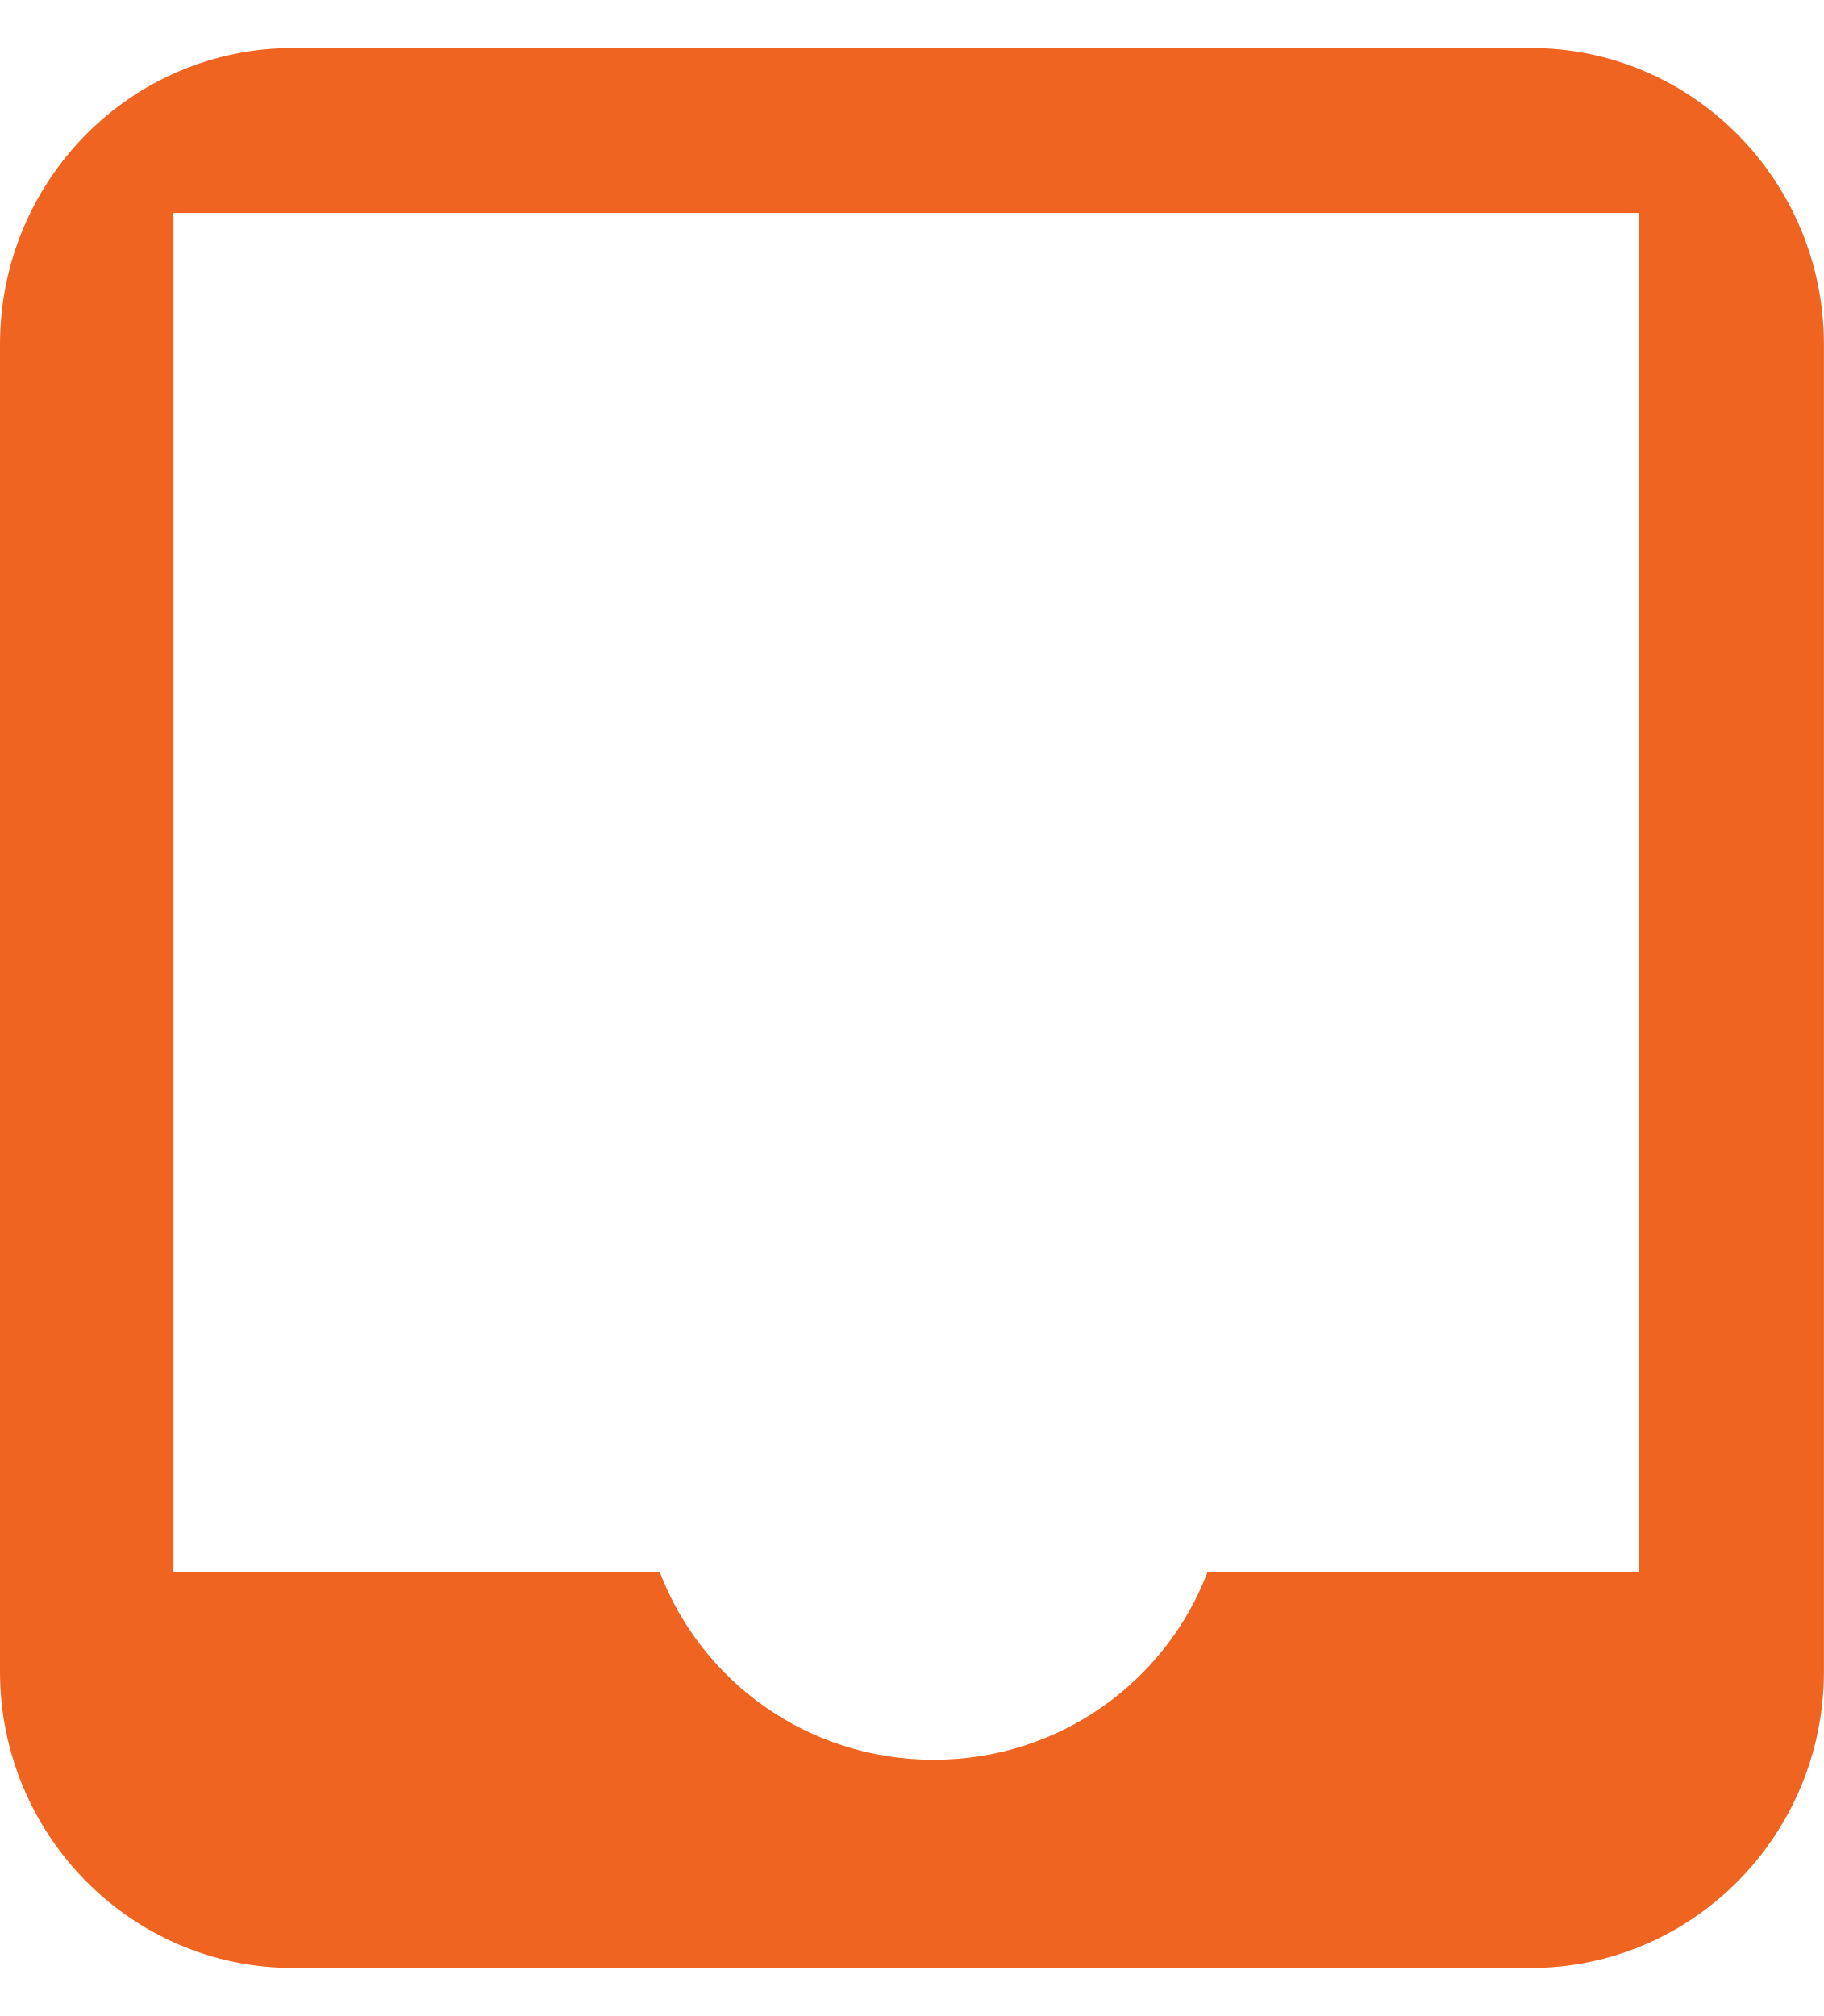
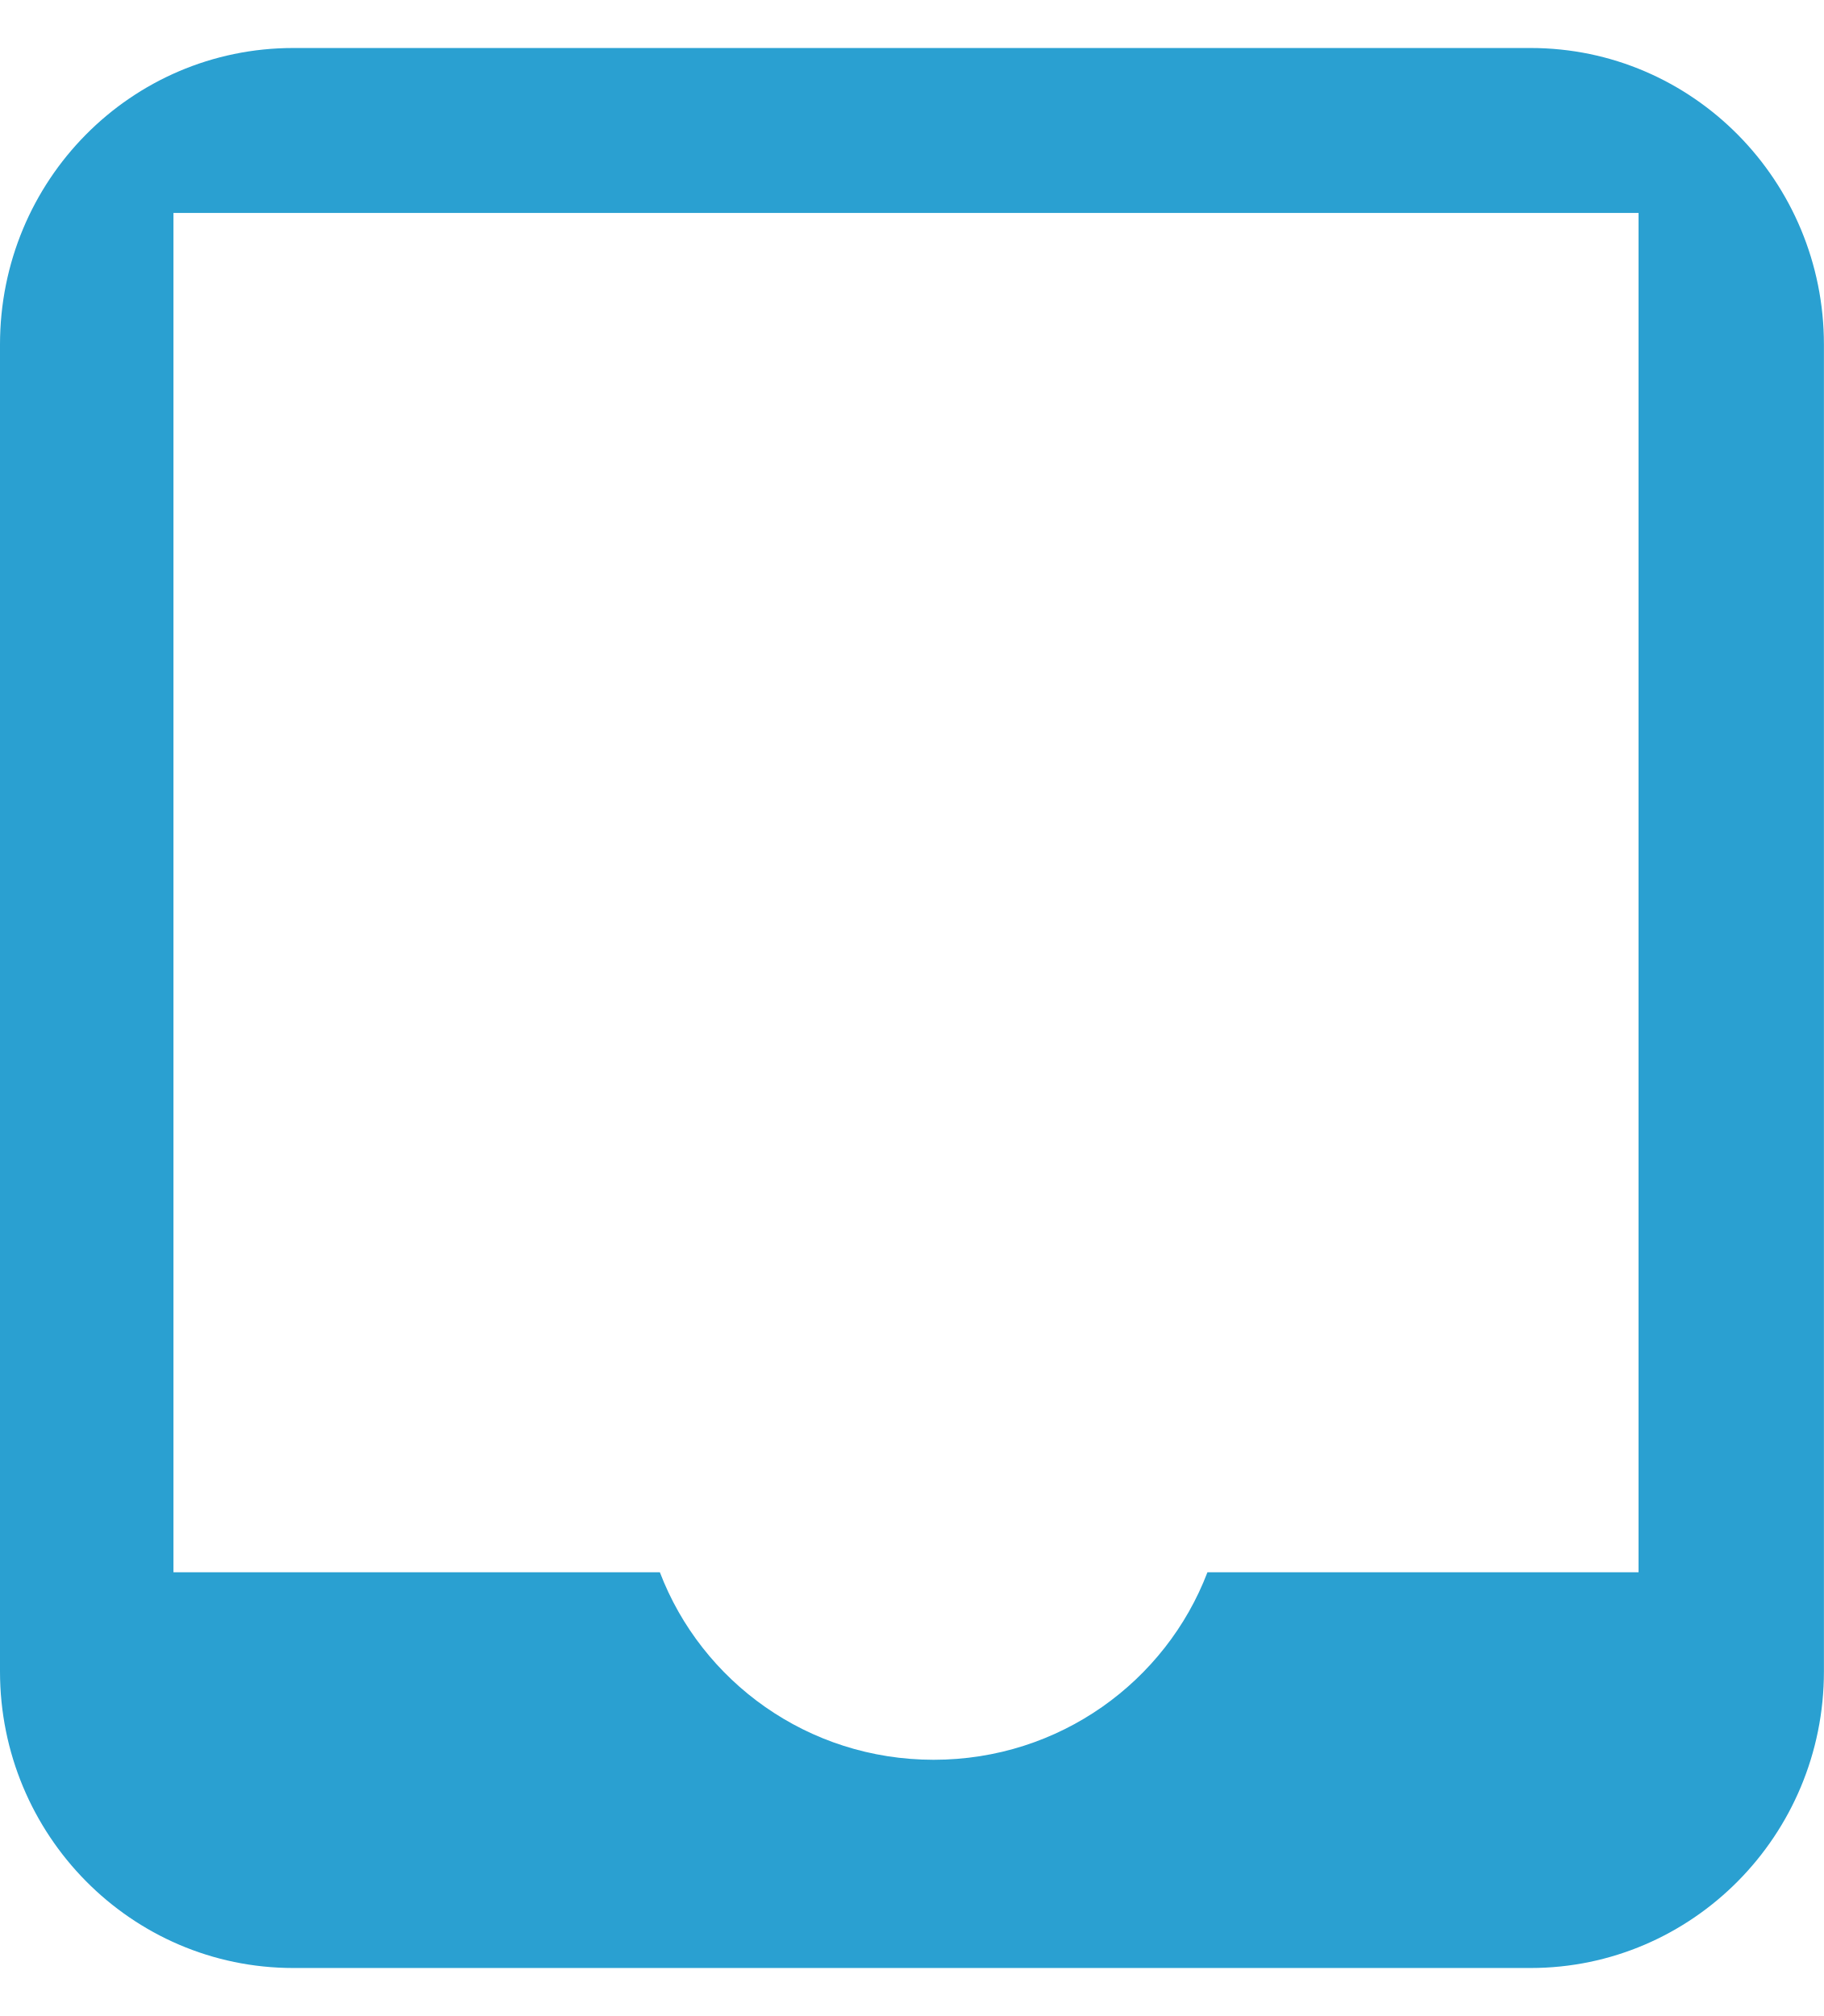
<svg xmlns="http://www.w3.org/2000/svg" width="19" height="21" viewBox="0 0 19 21" fill="none">
-   <path d="M15.944 0.5H3.056C1.364 0.5 0 1.88 0 3.589V17.411C0 19.112 1.364 20.5 3.056 20.5H15.944C17.627 20.5 19 19.12 19 17.411V3.589C19 1.888 17.636 0.5 15.944 0.5ZM17.078 16.378H12.578C12.144 17.515 11.037 18.331 9.726 18.331C8.415 18.331 7.308 17.515 6.874 16.378H1.807V2.218H17.069V16.387L17.078 16.378Z" fill="#F06421" />
+   <path d="M15.944 0.5H3.056C1.364 0.5 0 1.88 0 3.589V17.411C0 19.112 1.364 20.5 3.056 20.5H15.944C17.627 20.5 19 19.12 19 17.411V3.589C19 1.888 17.636 0.5 15.944 0.5ZM17.078 16.378H12.578C12.144 17.515 11.037 18.331 9.726 18.331C8.415 18.331 7.308 17.515 6.874 16.378H1.807V2.218H17.069V16.387L17.078 16.378Z" fill="#2aa0d1" />
</svg>
